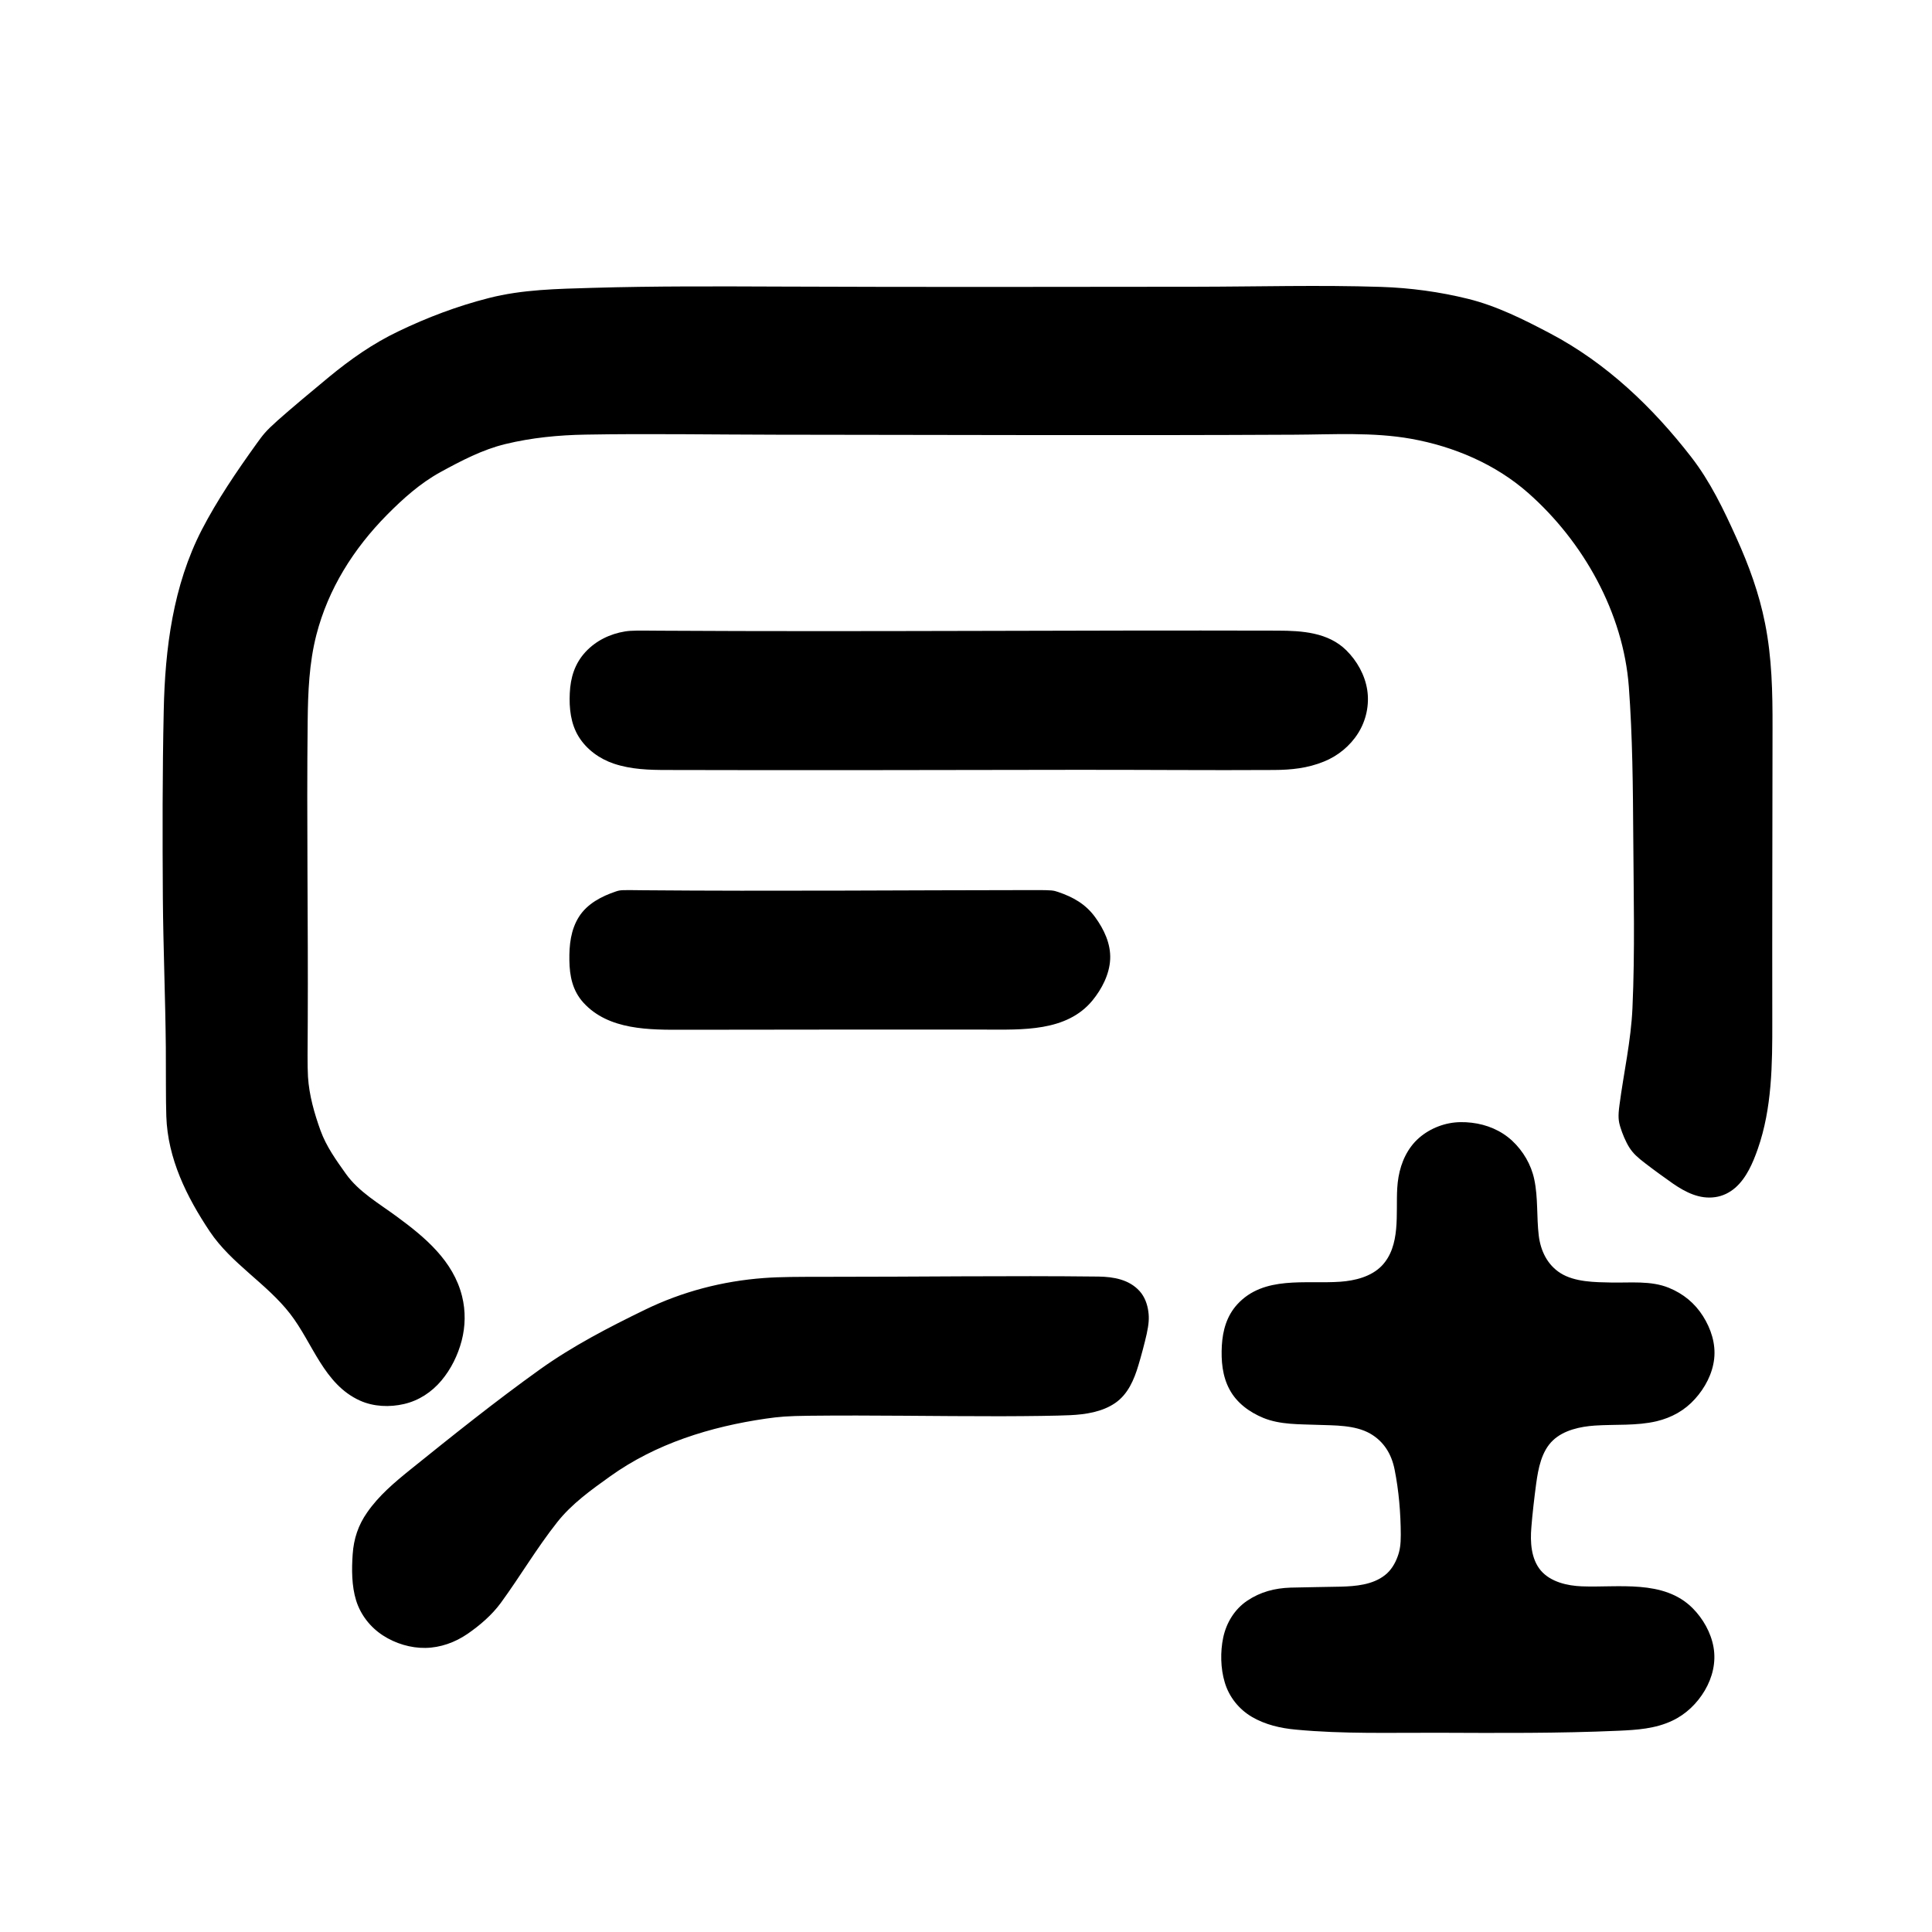
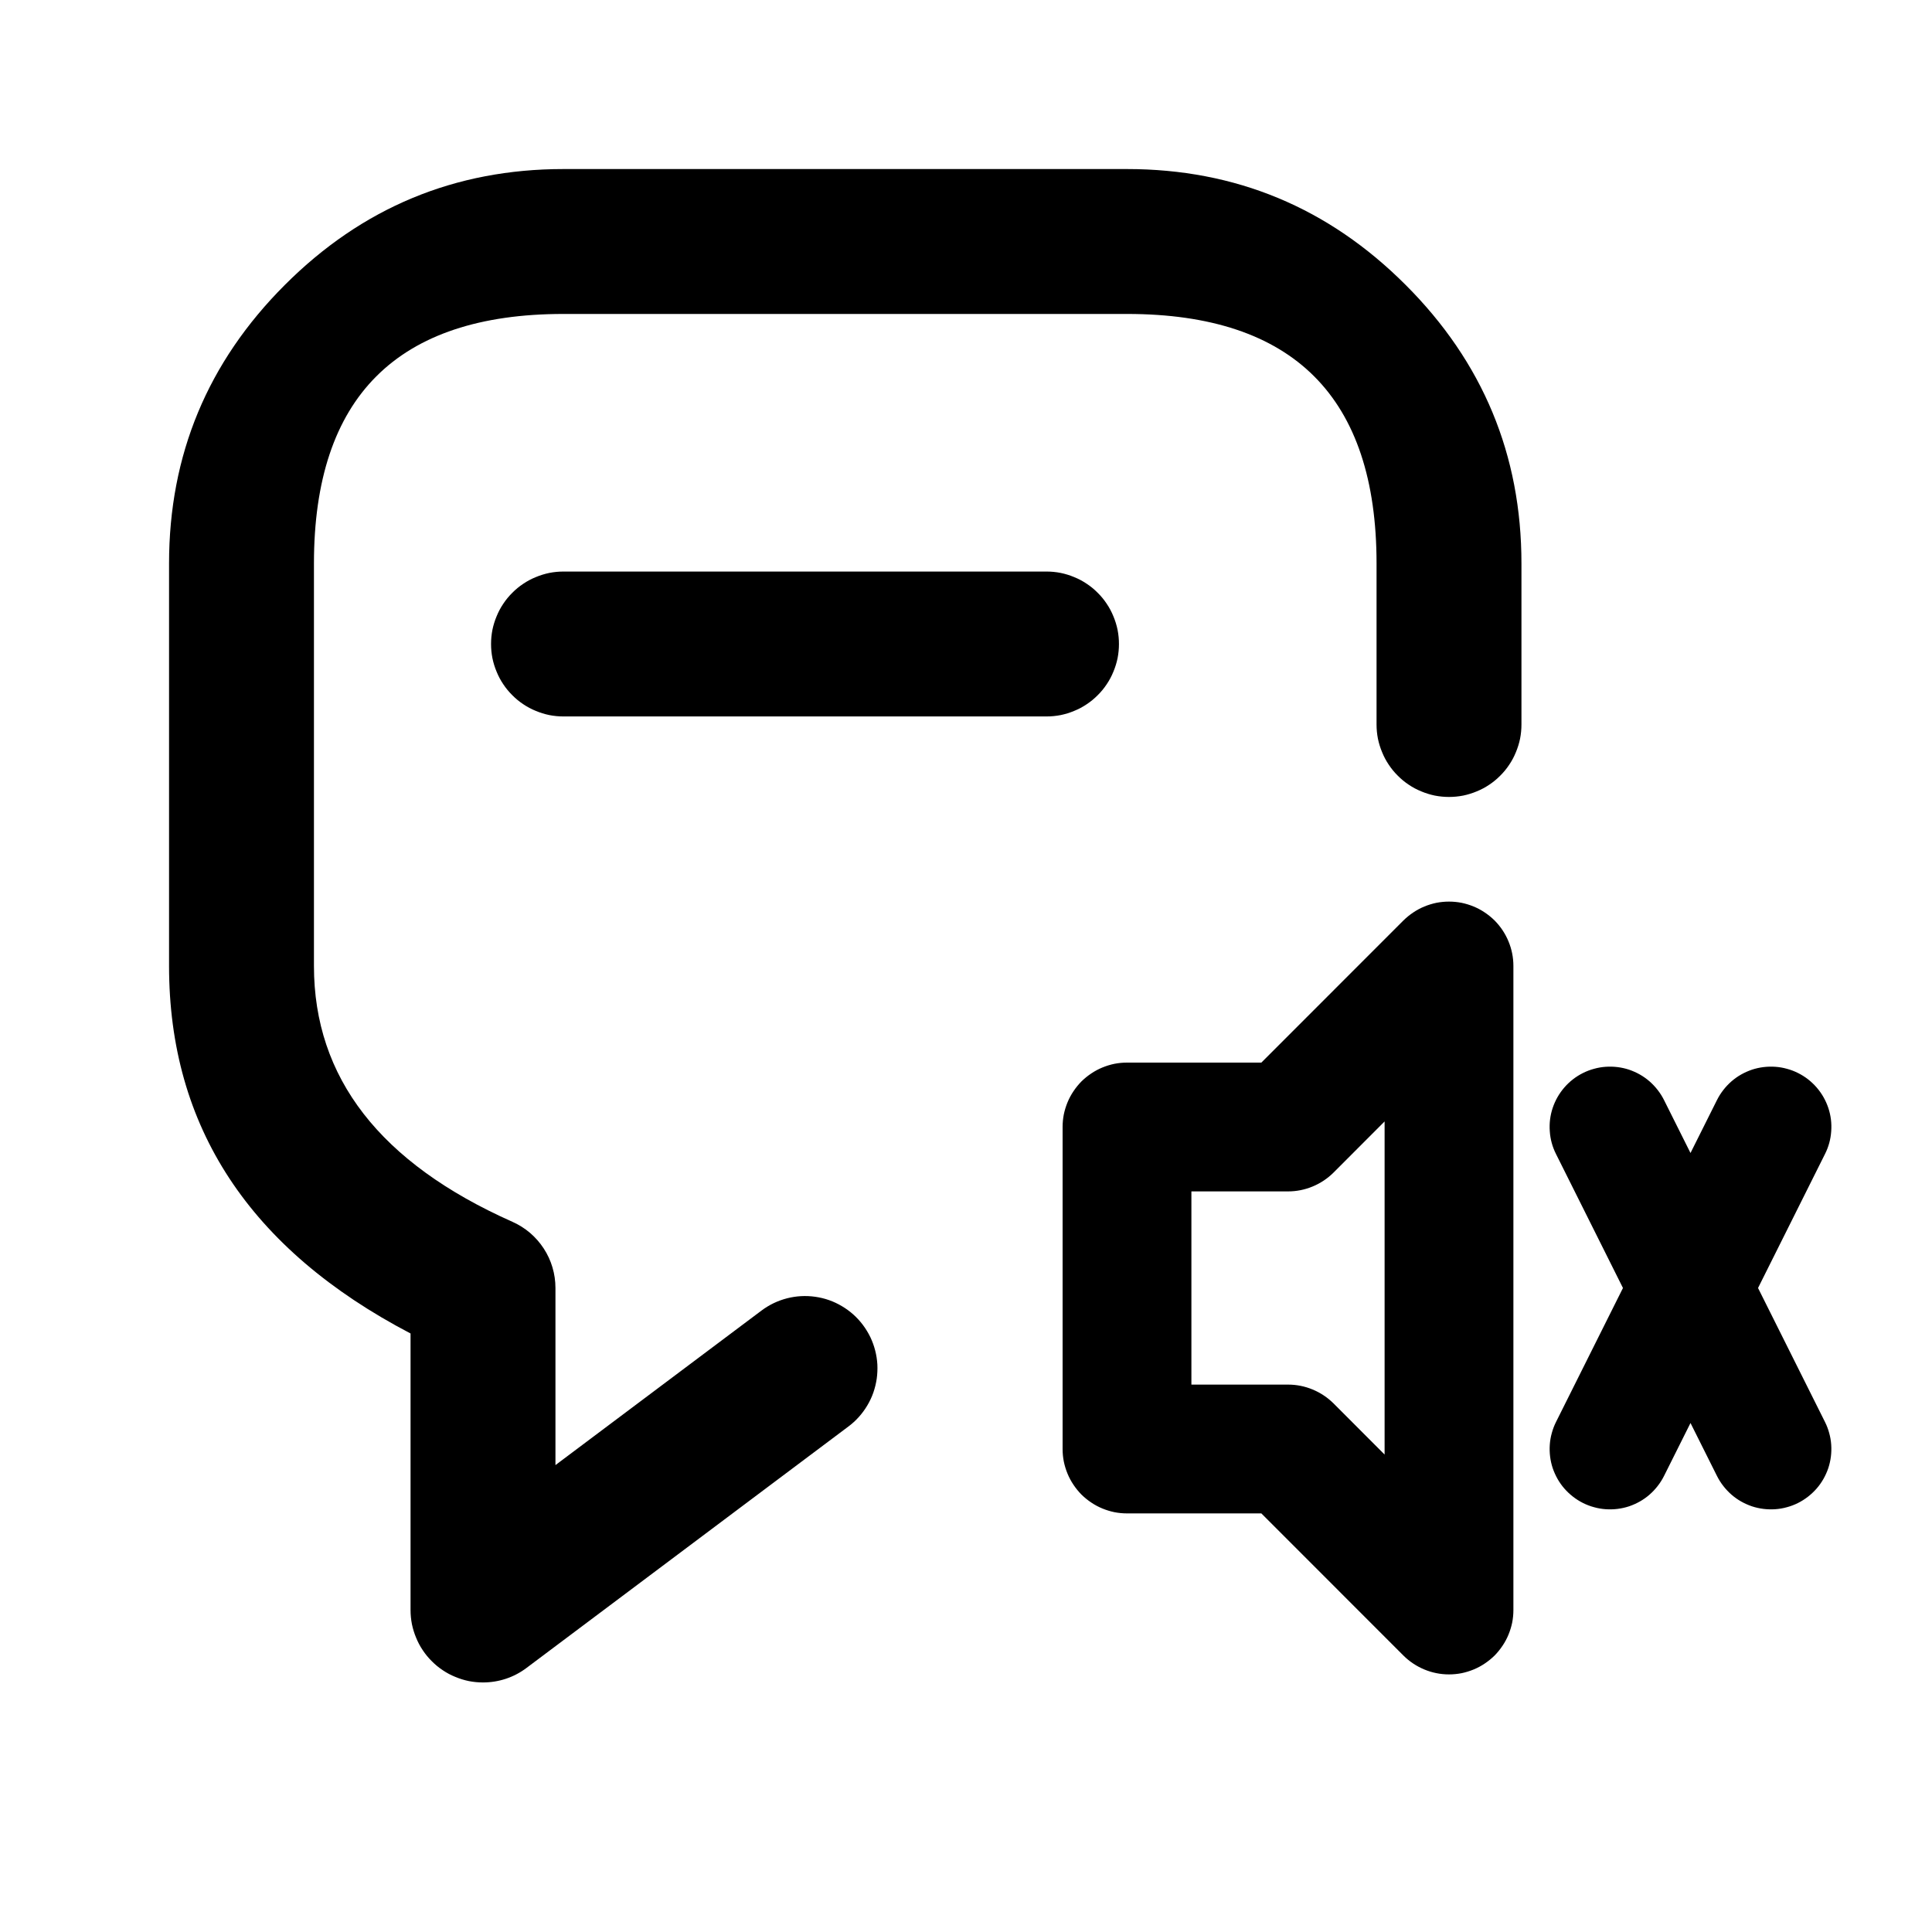
<svg xmlns="http://www.w3.org/2000/svg" width="24" height="24" viewBox="0 0 24 24" fill="none">
-   <path fill="currentColor" fill-rule="evenodd" d="M9.491 15.876C8.975 15.914 8.474 16.045 8.010 16.271C7.562 16.489 7.115 16.720 6.709 17.010C6.157 17.405 5.624 17.832 5.095 18.258C4.898 18.417 4.706 18.579 4.561 18.788C4.450 18.946 4.394 19.116 4.381 19.308C4.368 19.495 4.368 19.701 4.424 19.882C4.480 20.061 4.600 20.214 4.757 20.316C4.911 20.416 5.101 20.474 5.285 20.471C5.472 20.468 5.654 20.402 5.807 20.297C5.961 20.191 6.110 20.063 6.221 19.912C6.462 19.582 6.668 19.230 6.922 18.909C7.102 18.681 7.344 18.508 7.579 18.340C8.148 17.932 8.826 17.723 9.512 17.623C9.679 17.599 9.781 17.590 10.049 17.587C10.843 17.578 11.637 17.594 12.431 17.593C12.804 17.592 13.112 17.588 13.292 17.580C13.484 17.571 13.691 17.540 13.853 17.429C14.012 17.320 14.088 17.139 14.141 16.962C14.176 16.846 14.219 16.686 14.245 16.569C14.270 16.452 14.277 16.377 14.265 16.292C14.254 16.207 14.222 16.111 14.157 16.039C14.026 15.894 13.833 15.861 13.648 15.858C12.522 15.845 11.395 15.862 10.269 15.861C9.918 15.861 9.692 15.861 9.491 15.876ZM18.003 13.954C17.822 13.989 17.645 14.089 17.533 14.237C17.418 14.389 17.368 14.573 17.357 14.760C17.338 15.072 17.404 15.477 17.163 15.726C17.032 15.860 16.831 15.909 16.651 15.922C16.216 15.953 15.700 15.843 15.370 16.203C15.239 16.347 15.189 16.526 15.178 16.716C15.168 16.901 15.184 17.096 15.274 17.261C15.363 17.428 15.522 17.543 15.694 17.614C15.905 17.700 16.141 17.691 16.365 17.700C16.577 17.708 16.829 17.700 17.020 17.808C17.192 17.907 17.286 18.064 17.324 18.254C17.377 18.518 17.400 18.797 17.401 19.065C17.401 19.184 17.391 19.260 17.360 19.341C17.330 19.422 17.280 19.509 17.203 19.568C17.051 19.687 16.842 19.705 16.656 19.710C16.488 19.714 16.199 19.717 16.031 19.722C15.834 19.729 15.659 19.774 15.493 19.885C15.336 19.991 15.234 20.159 15.195 20.343C15.158 20.519 15.162 20.726 15.214 20.898C15.267 21.079 15.390 21.233 15.552 21.328C15.718 21.425 15.908 21.469 16.098 21.486C16.686 21.542 17.283 21.523 17.873 21.525C18.617 21.528 19.361 21.533 20.104 21.500C20.333 21.490 20.564 21.475 20.774 21.375C20.944 21.295 21.082 21.161 21.178 20.999C21.273 20.837 21.319 20.650 21.286 20.462C21.254 20.280 21.155 20.106 21.025 19.976C20.666 19.618 20.105 19.724 19.649 19.706C19.470 19.699 19.262 19.652 19.140 19.509C19.018 19.364 19.008 19.153 19.023 18.974C19.034 18.826 19.062 18.584 19.083 18.430C19.109 18.243 19.148 18.028 19.292 17.892C19.426 17.765 19.633 17.721 19.811 17.709C20.066 17.692 20.330 17.714 20.580 17.655C20.766 17.610 20.928 17.521 21.056 17.378C21.180 17.241 21.273 17.066 21.294 16.880C21.315 16.692 21.255 16.508 21.155 16.349C21.052 16.187 20.910 16.071 20.732 15.998C20.508 15.906 20.251 15.937 20.015 15.932C19.812 15.928 19.564 15.927 19.386 15.816C19.221 15.712 19.138 15.537 19.115 15.349C19.087 15.117 19.108 14.879 19.059 14.650C19.021 14.468 18.921 14.298 18.785 14.171C18.646 14.042 18.469 13.969 18.282 13.947C18.189 13.936 18.094 13.936 18.003 13.954ZM7.651 11.074C7.473 11.134 7.297 11.225 7.193 11.387C7.089 11.551 7.070 11.742 7.073 11.932C7.076 12.126 7.112 12.306 7.247 12.455C7.561 12.800 8.071 12.793 8.499 12.792C9.744 12.789 10.990 12.790 12.235 12.790C12.693 12.790 13.249 12.820 13.571 12.428C13.688 12.285 13.782 12.103 13.791 11.916C13.800 11.724 13.714 11.544 13.604 11.393C13.486 11.231 13.333 11.145 13.146 11.081C13.084 11.060 13.069 11.057 12.860 11.057C11.236 11.058 9.613 11.073 7.989 11.059C7.723 11.056 7.711 11.054 7.651 11.074ZM7.764 7.844C7.578 7.874 7.403 7.959 7.274 8.098C7.140 8.243 7.087 8.416 7.078 8.610C7.069 8.797 7.089 8.990 7.189 9.152C7.288 9.312 7.450 9.428 7.627 9.487C7.844 9.559 8.065 9.565 8.291 9.565C9.988 9.570 11.686 9.565 13.383 9.563C14.197 9.562 15.011 9.570 15.825 9.565C16.042 9.564 16.243 9.543 16.445 9.461C16.618 9.392 16.772 9.266 16.871 9.108C16.971 8.950 17.013 8.754 16.984 8.569C16.955 8.384 16.857 8.210 16.725 8.079C16.499 7.855 16.173 7.835 15.875 7.834C13.321 7.827 10.767 7.850 8.213 7.835C7.915 7.833 7.847 7.831 7.764 7.844ZM7.354 3.576C6.923 3.589 6.490 3.595 6.070 3.703C5.682 3.802 5.308 3.943 4.947 4.117C4.631 4.268 4.357 4.461 4.087 4.683C3.889 4.846 3.604 5.085 3.449 5.223C3.294 5.362 3.269 5.399 3.182 5.519C2.937 5.861 2.701 6.207 2.507 6.581C2.150 7.274 2.050 8.056 2.034 8.825C2.017 9.601 2.018 10.380 2.023 11.157C2.028 11.775 2.054 12.393 2.060 13.011C2.062 13.325 2.059 13.663 2.066 13.866C2.083 14.393 2.319 14.868 2.606 15.298C2.875 15.699 3.310 15.942 3.603 16.319C3.886 16.683 4.022 17.196 4.472 17.399C4.641 17.475 4.841 17.483 5.020 17.441C5.204 17.398 5.362 17.294 5.484 17.149C5.603 17.007 5.688 16.834 5.735 16.655C5.782 16.474 5.785 16.285 5.740 16.103C5.631 15.663 5.280 15.370 4.931 15.114C4.711 14.951 4.458 14.808 4.297 14.582C4.176 14.412 4.054 14.243 3.982 14.045C3.905 13.832 3.840 13.604 3.826 13.377C3.818 13.235 3.821 13.043 3.823 12.697C3.829 11.451 3.808 10.205 3.822 8.959C3.826 8.598 3.840 8.238 3.930 7.887C4.078 7.313 4.392 6.817 4.806 6.397C5.007 6.194 5.220 6.003 5.471 5.865C5.727 5.725 5.993 5.585 6.279 5.516C6.605 5.437 6.936 5.405 7.271 5.399C8.060 5.385 8.850 5.399 9.639 5.400C11.785 5.402 13.932 5.411 16.078 5.400C16.559 5.398 17.054 5.366 17.530 5.451C18.060 5.546 18.579 5.766 18.985 6.125C19.669 6.729 20.165 7.611 20.234 8.531C20.280 9.152 20.285 9.775 20.289 10.397C20.293 11.104 20.311 11.814 20.279 12.521C20.261 12.929 20.171 13.322 20.118 13.725C20.098 13.871 20.105 13.925 20.129 14.003C20.153 14.081 20.194 14.182 20.241 14.256C20.289 14.330 20.341 14.377 20.439 14.452C20.536 14.527 20.679 14.631 20.782 14.703C20.938 14.810 21.112 14.900 21.308 14.871C21.401 14.858 21.487 14.815 21.557 14.754C21.696 14.632 21.776 14.444 21.836 14.272C22.013 13.767 22.017 13.220 22.016 12.690C22.014 11.473 22.018 10.256 22.019 9.038C22.020 8.601 22.012 8.173 21.926 7.743C21.853 7.374 21.726 7.025 21.571 6.683C21.413 6.332 21.245 5.981 21.008 5.676C20.528 5.057 19.954 4.509 19.257 4.142C18.933 3.971 18.593 3.800 18.235 3.712C17.883 3.625 17.520 3.576 17.158 3.564C16.392 3.539 15.623 3.561 14.857 3.562C13.140 3.564 11.423 3.567 9.706 3.560C8.922 3.557 8.138 3.553 7.354 3.576Z" />
+   <path fill="currentColor" fill-rule="evenodd" d="M17.1 7Q17.1 3.9 14 3.9L7 3.9Q3.9 3.9 3.9 7L3.9 12Q3.9 14.082 6.366 15.178Q6.485 15.231 6.584 15.315Q6.683 15.4 6.755 15.51Q6.826 15.619 6.863 15.744Q6.9 15.869 6.9 16L6.9 18.2L9.46 16.28Q9.603 16.173 9.777 16.128Q9.95 16.084 10.127 16.109Q10.305 16.134 10.459 16.226Q10.613 16.317 10.72 16.46Q10.773 16.531 10.812 16.611Q10.85 16.691 10.872 16.777Q10.894 16.863 10.899 16.951Q10.903 17.04 10.891 17.127Q10.878 17.215 10.849 17.299Q10.82 17.382 10.774 17.459Q10.729 17.535 10.67 17.601Q10.611 17.667 10.54 17.72L6.54 20.72Q6.423 20.808 6.285 20.854Q6.146 20.9 6 20.9Q5.911 20.9 5.824 20.883Q5.737 20.865 5.656 20.831Q5.574 20.798 5.5 20.748Q5.426 20.699 5.364 20.636Q5.301 20.574 5.252 20.5Q5.202 20.426 5.169 20.344Q5.135 20.263 5.117 20.176Q5.1 20.089 5.1 20L5.1 16.565Q2.1 14.996 2.1 12L2.1 7Q2.1 4.977 3.539 3.539Q4.977 2.1 7 2.1L14 2.1Q16.023 2.1 17.461 3.539Q18.9 4.977 18.9 7L18.9 9Q18.9 9.089 18.883 9.176Q18.865 9.263 18.831 9.344Q18.798 9.426 18.748 9.5Q18.699 9.574 18.636 9.636Q18.574 9.699 18.5 9.748Q18.426 9.798 18.344 9.831Q18.263 9.865 18.176 9.883Q18.089 9.9 18 9.9Q17.911 9.9 17.824 9.883Q17.737 9.865 17.656 9.831Q17.574 9.798 17.5 9.748Q17.426 9.699 17.364 9.636Q17.301 9.574 17.252 9.5Q17.202 9.426 17.169 9.344Q17.135 9.263 17.117 9.176Q17.1 9.089 17.1 9L17.1 7ZM7 7.1L13 7.1Q13.089 7.1 13.176 7.117Q13.263 7.135 13.344 7.169Q13.426 7.202 13.5 7.252Q13.574 7.301 13.636 7.364Q13.699 7.426 13.748 7.5Q13.798 7.574 13.831 7.656Q13.865 7.737 13.883 7.824Q13.9 7.911 13.9 8Q13.9 8.089 13.883 8.176Q13.865 8.263 13.831 8.344Q13.798 8.426 13.748 8.5Q13.699 8.574 13.636 8.636Q13.574 8.699 13.5 8.748Q13.426 8.798 13.344 8.831Q13.263 8.865 13.176 8.883Q13.089 8.9 13 8.9L7 8.9Q6.911 8.9 6.824 8.883Q6.737 8.865 6.656 8.831Q6.574 8.798 6.5 8.748Q6.426 8.699 6.364 8.636Q6.301 8.574 6.252 8.5Q6.202 8.426 6.169 8.344Q6.135 8.263 6.117 8.176Q6.1 8.089 6.1 8Q6.1 7.911 6.117 7.824Q6.135 7.737 6.169 7.656Q6.202 7.574 6.252 7.5Q6.301 7.426 6.364 7.364Q6.426 7.301 6.5 7.252Q6.574 7.202 6.656 7.169Q6.737 7.135 6.824 7.117Q6.911 7.1 7 7.1ZM15.669 13.2L14 13.2Q13.921 13.2 13.844 13.215Q13.767 13.231 13.694 13.261Q13.621 13.291 13.556 13.335Q13.49 13.379 13.434 13.434Q13.379 13.49 13.335 13.556Q13.291 13.621 13.261 13.694Q13.231 13.767 13.215 13.844Q13.2 13.921 13.2 14L13.2 18Q13.2 18.079 13.215 18.156Q13.231 18.233 13.261 18.306Q13.291 18.379 13.335 18.444Q13.379 18.51 13.434 18.566Q13.49 18.621 13.556 18.665Q13.621 18.709 13.694 18.739Q13.767 18.769 13.844 18.785Q13.921 18.8 14 18.8L15.669 18.8L17.434 20.566Q17.547 20.678 17.694 20.739Q17.841 20.8 18 20.8Q18.079 20.8 18.156 20.785Q18.233 20.769 18.306 20.739Q18.379 20.709 18.444 20.665Q18.51 20.621 18.566 20.566Q18.621 20.51 18.665 20.444Q18.709 20.379 18.739 20.306Q18.769 20.233 18.785 20.156Q18.8 20.079 18.8 20L18.8 12Q18.8 11.841 18.739 11.694Q18.678 11.547 18.566 11.434Q18.51 11.379 18.444 11.335Q18.379 11.291 18.306 11.261Q18.233 11.231 18.156 11.215Q18.079 11.2 18 11.2Q17.921 11.2 17.844 11.215Q17.767 11.231 17.694 11.261Q17.621 11.291 17.556 11.335Q17.49 11.379 17.434 11.434L15.669 13.2ZM21.839 16L22.671 17.665Q22.704 17.731 22.723 17.802Q22.743 17.873 22.748 17.947Q22.753 18.021 22.744 18.094Q22.735 18.167 22.712 18.237Q22.688 18.307 22.652 18.371Q22.615 18.436 22.567 18.491Q22.518 18.547 22.46 18.592Q22.401 18.638 22.335 18.671Q22.269 18.704 22.198 18.723Q22.127 18.743 22.053 18.748Q21.979 18.753 21.906 18.744Q21.833 18.735 21.763 18.712Q21.693 18.688 21.629 18.652Q21.564 18.615 21.509 18.567Q21.453 18.518 21.408 18.46Q21.362 18.401 21.329 18.335L21 17.677L20.671 18.335Q20.638 18.401 20.592 18.46Q20.547 18.518 20.491 18.567Q20.436 18.615 20.371 18.652Q20.307 18.688 20.237 18.712Q20.167 18.735 20.094 18.744Q20.021 18.753 19.947 18.748Q19.873 18.743 19.802 18.723Q19.731 18.704 19.665 18.671Q19.599 18.638 19.54 18.592Q19.482 18.547 19.433 18.491Q19.385 18.436 19.348 18.371Q19.312 18.307 19.288 18.237Q19.265 18.167 19.256 18.094Q19.247 18.021 19.252 17.947Q19.257 17.873 19.277 17.802Q19.296 17.731 19.329 17.665L20.161 16L19.329 14.335Q19.262 14.202 19.252 14.053Q19.241 13.904 19.288 13.763Q19.336 13.621 19.433 13.509Q19.531 13.396 19.665 13.329Q19.731 13.296 19.802 13.277Q19.873 13.257 19.947 13.252Q20.021 13.247 20.094 13.256Q20.167 13.265 20.237 13.288Q20.307 13.312 20.371 13.348Q20.436 13.385 20.491 13.433Q20.547 13.482 20.592 13.54Q20.638 13.599 20.671 13.665L21 14.323L21.329 13.665Q21.362 13.599 21.408 13.54Q21.453 13.482 21.509 13.433Q21.564 13.385 21.629 13.348Q21.693 13.312 21.763 13.288Q21.833 13.265 21.906 13.256Q21.979 13.247 22.053 13.252Q22.127 13.257 22.198 13.277Q22.269 13.296 22.335 13.329Q22.469 13.396 22.567 13.509Q22.664 13.621 22.712 13.763Q22.759 13.904 22.748 14.053Q22.738 14.202 22.671 14.335L21.839 16ZM14.8 14.8L14.8 17.2L16 17.2Q16.159 17.2 16.306 17.261Q16.453 17.322 16.566 17.434L17.2 18.069L17.2 13.931L16.566 14.566Q16.453 14.678 16.306 14.739Q16.159 14.8 16 14.8L14.8 14.8Z" />
</svg>
